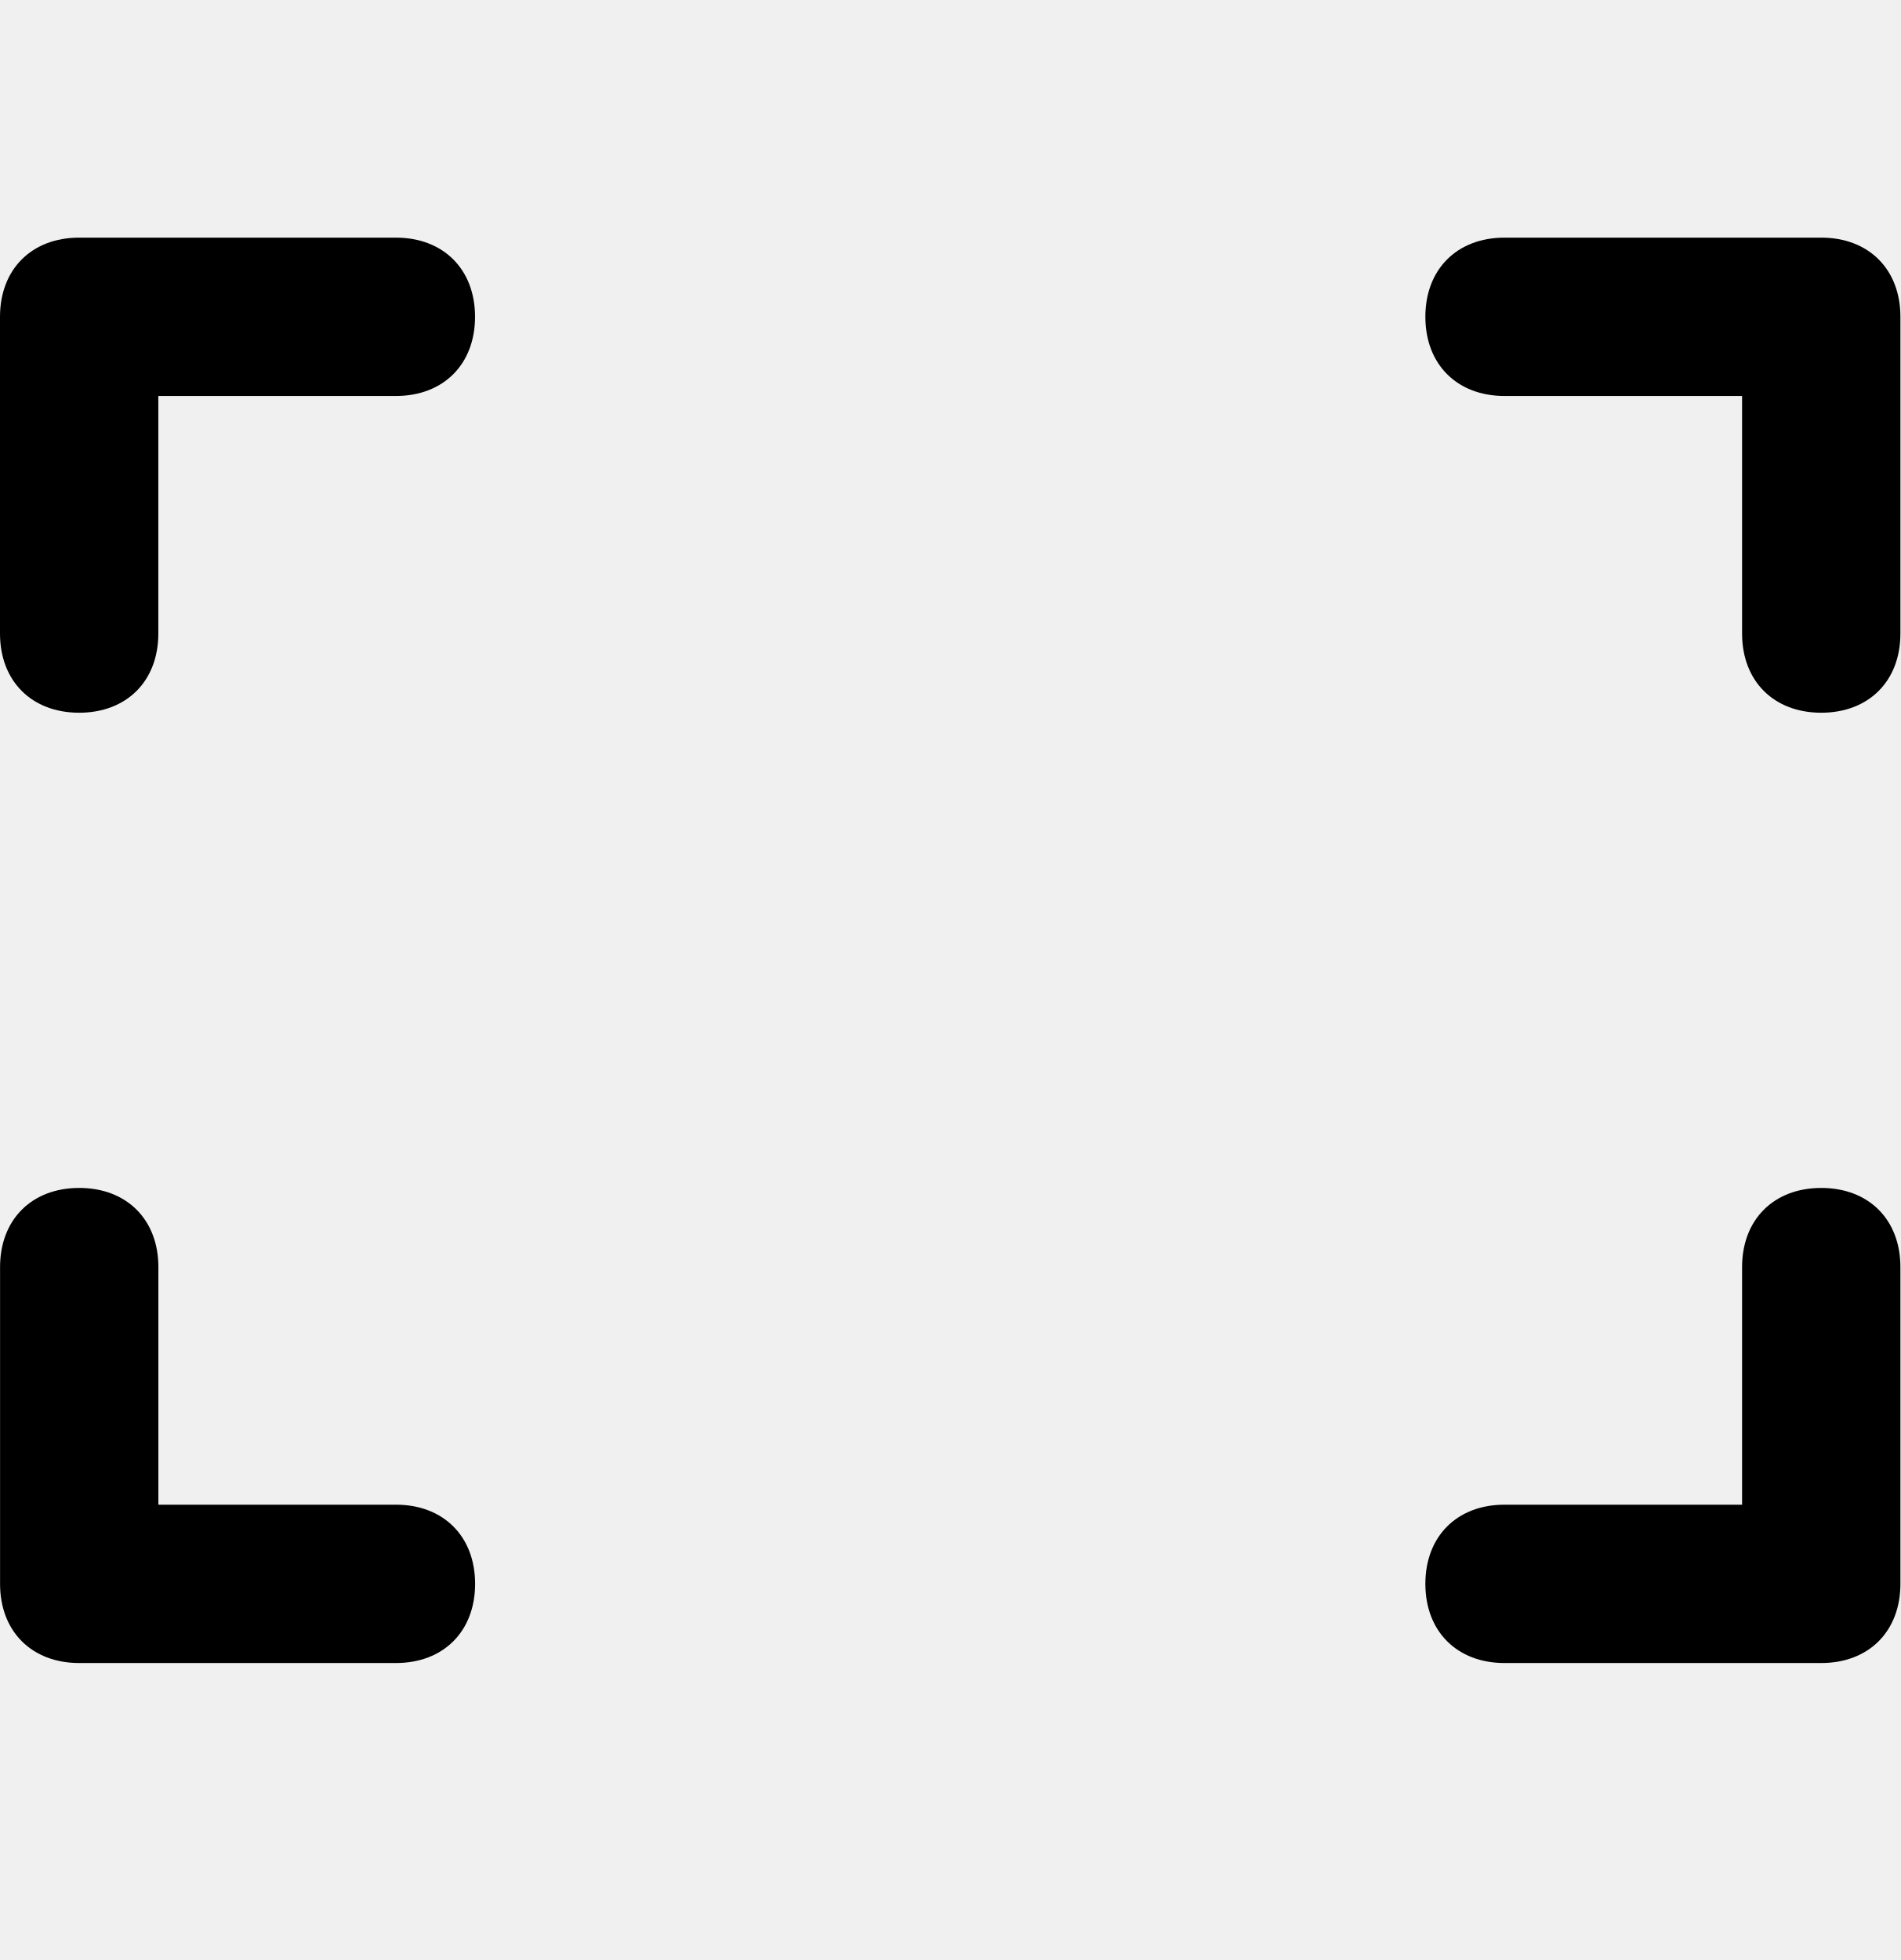
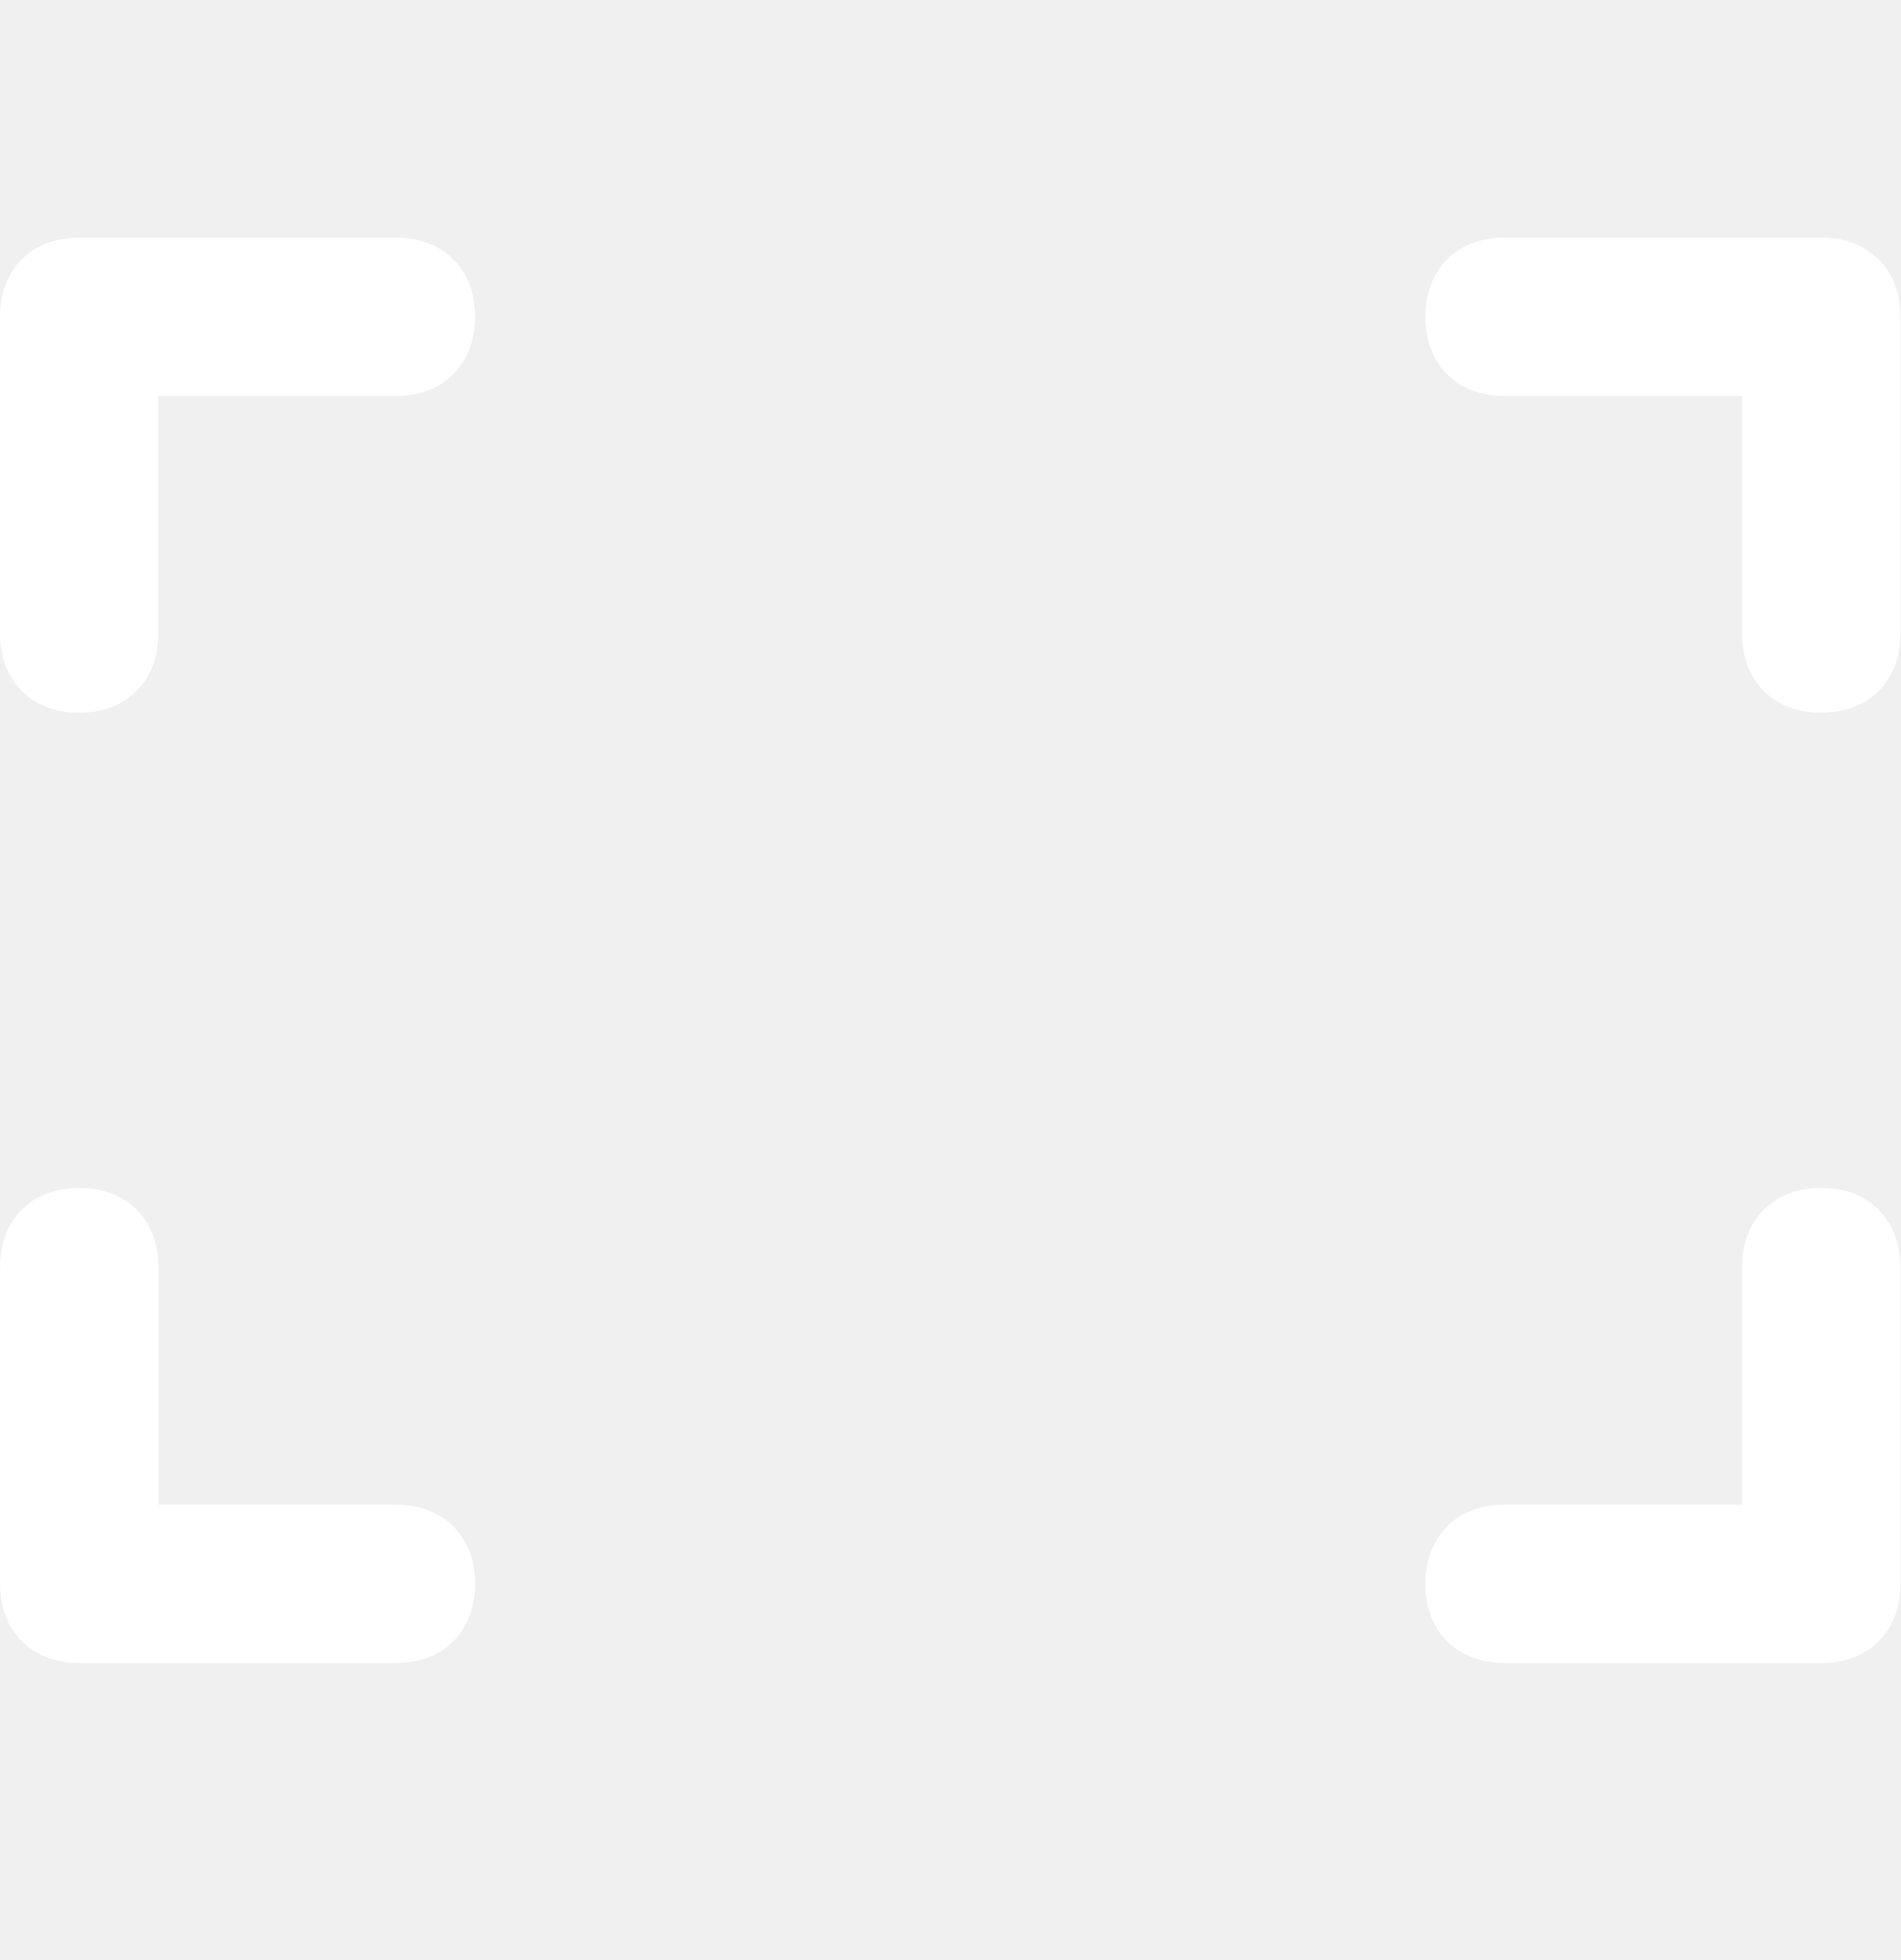
- <svg xmlns="http://www.w3.org/2000/svg" viewBox="0 0 32 33">
+ <svg xmlns="http://www.w3.org/2000/svg" viewBox="0 0 32 33" fill="white">
  <path d="M6.667 28H1.334c-.8 0-1.333-.533-1.333-1.333v-5.333c0-.8.533-1.333 1.333-1.333s1.333.533 1.333 1.333v4h4c.8 0 1.333.533 1.333 1.333S7.467 28 6.667 28zm24 0h-5.333c-.8 0-1.333-.533-1.333-1.333s.533-1.333 1.333-1.333h4v-4c0-.8.533-1.333 1.333-1.333S32 20.534 32 21.334v5.333c0 .8-.533 1.333-1.333 1.333zm0-16c-.8 0-1.333-.533-1.333-1.333v-4h-4c-.8 0-1.333-.533-1.333-1.333s.533-1.333 1.333-1.333h5.333c.8 0 1.333.533 1.333 1.333v5.333c0 .8-.533 1.333-1.333 1.333zM1.333 12C.533 12 0 11.467 0 10.667V5.334c0-.8.533-1.333 1.333-1.333h5.333c.8 0 1.333.533 1.333 1.333s-.533 1.333-1.333 1.333h-4v4c0 .8-.533 1.333-1.333 1.333z" />
</svg>
